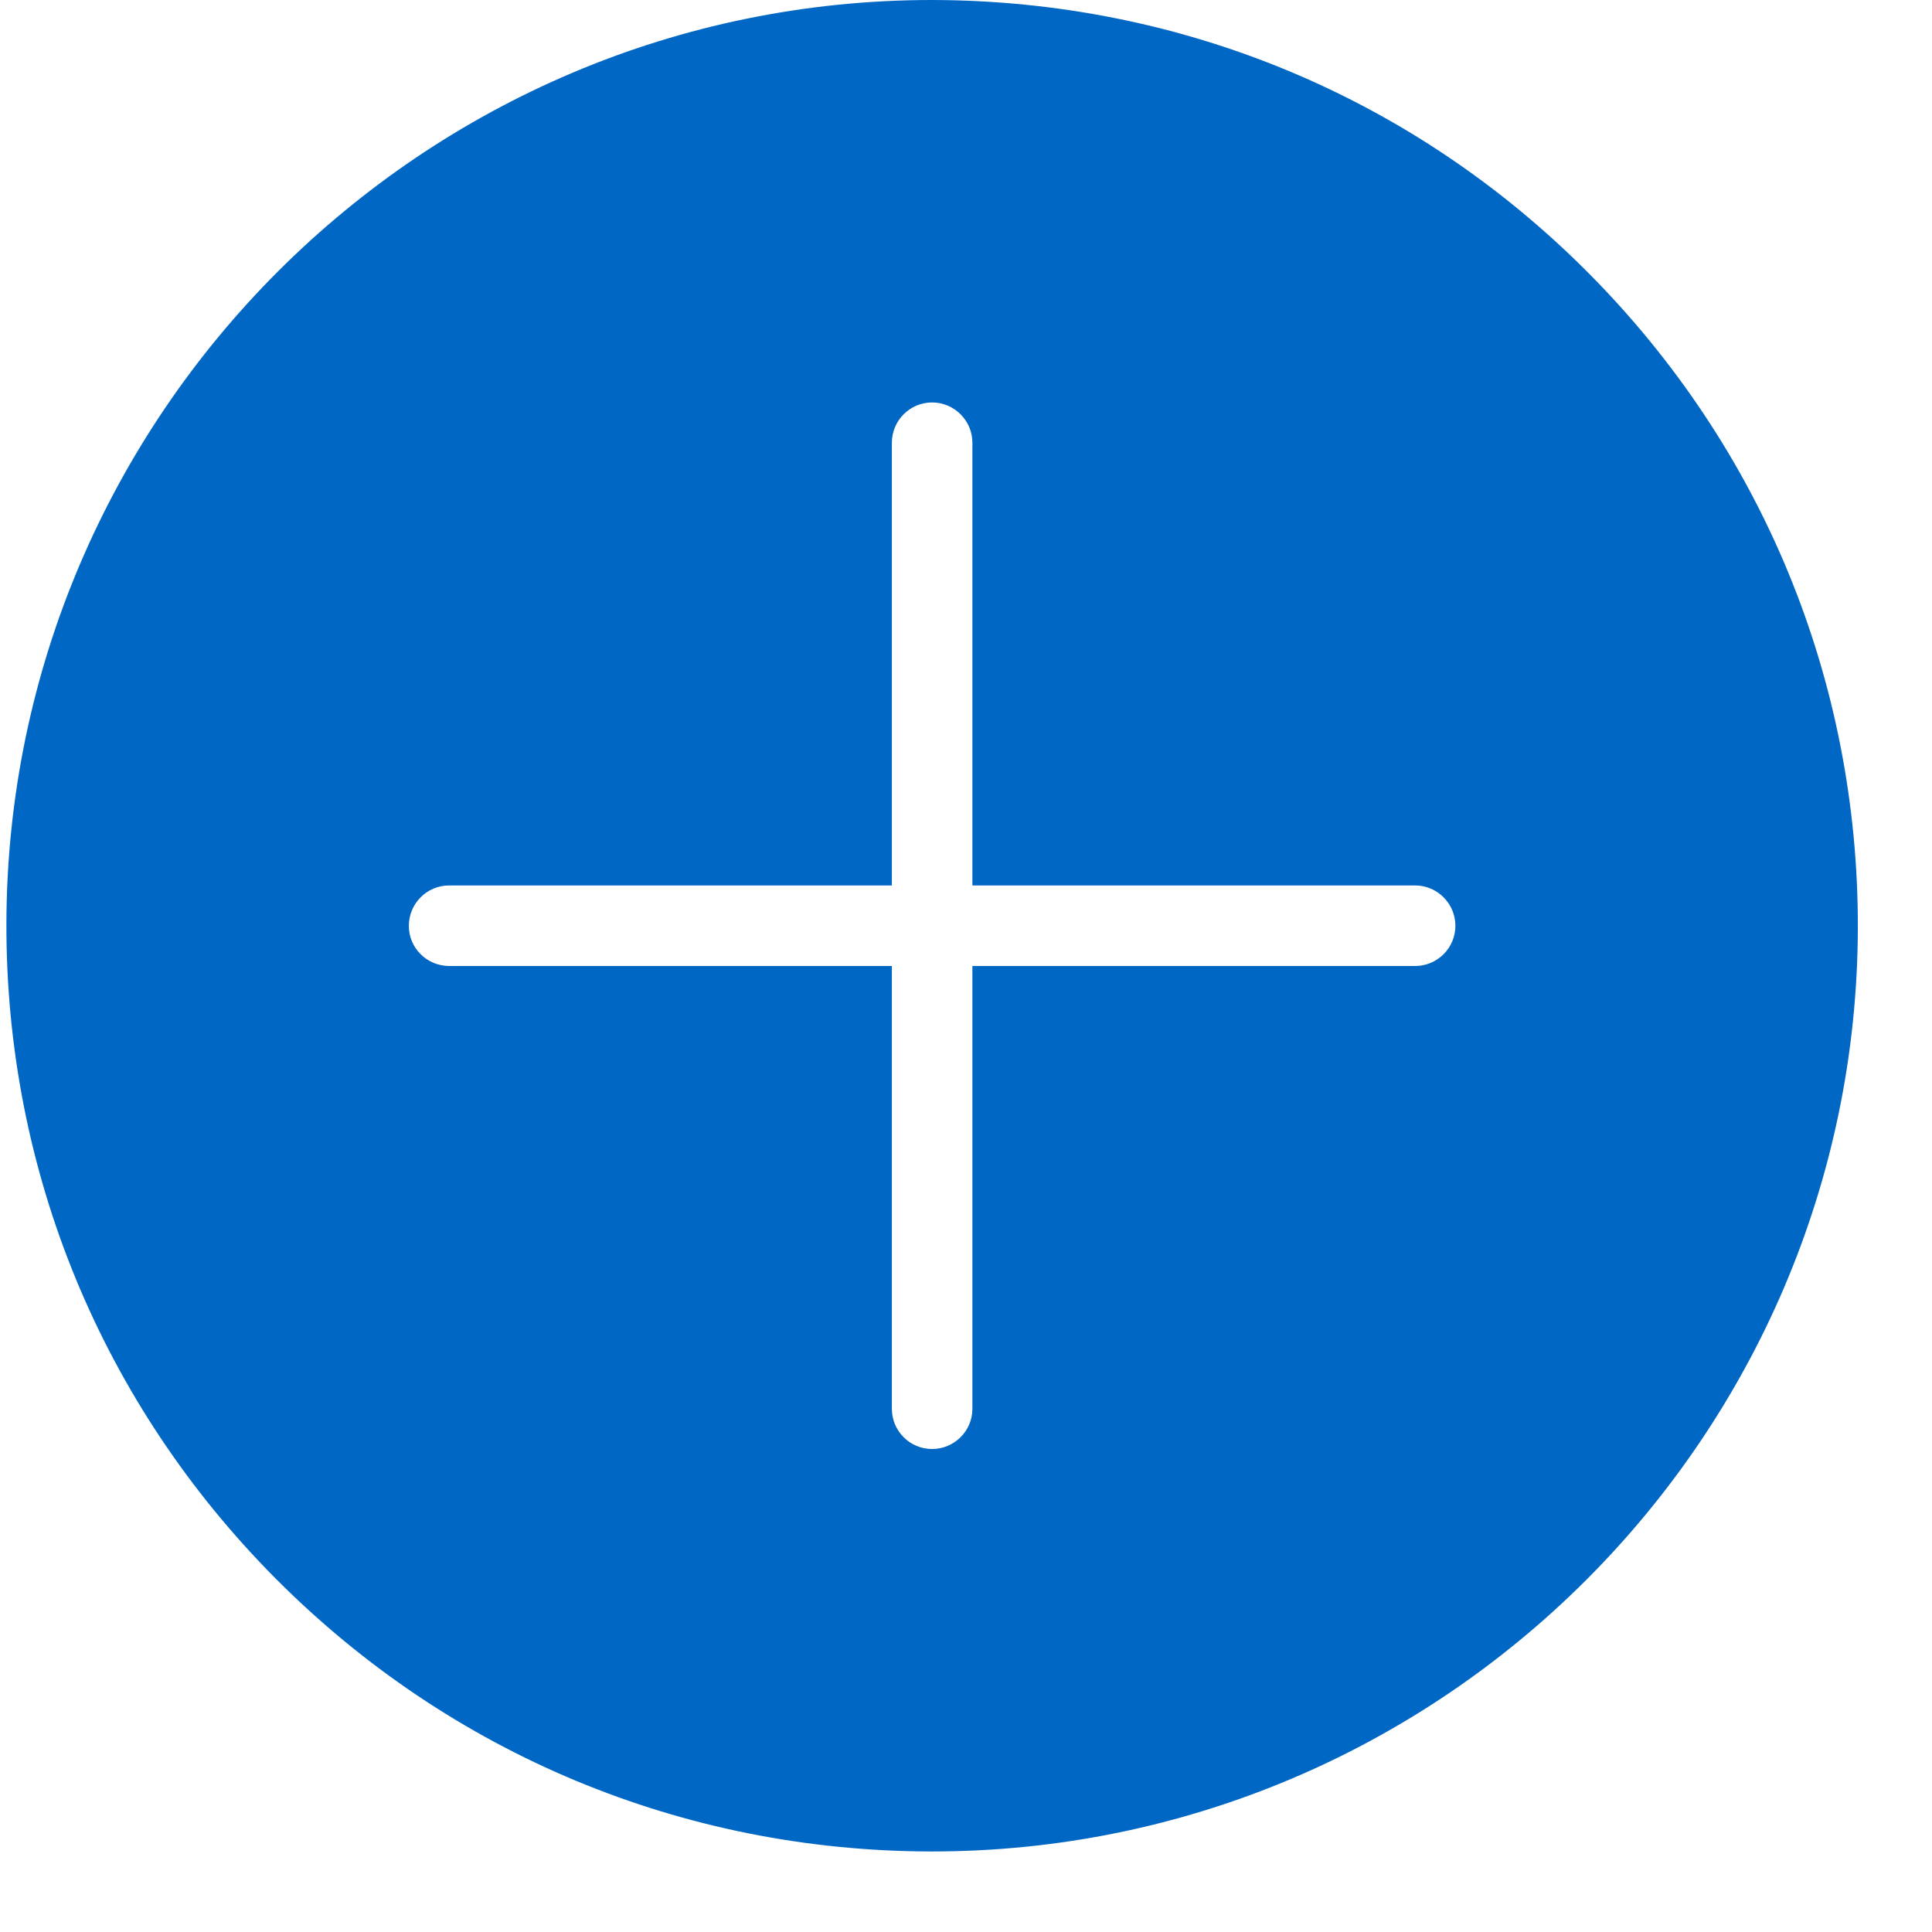
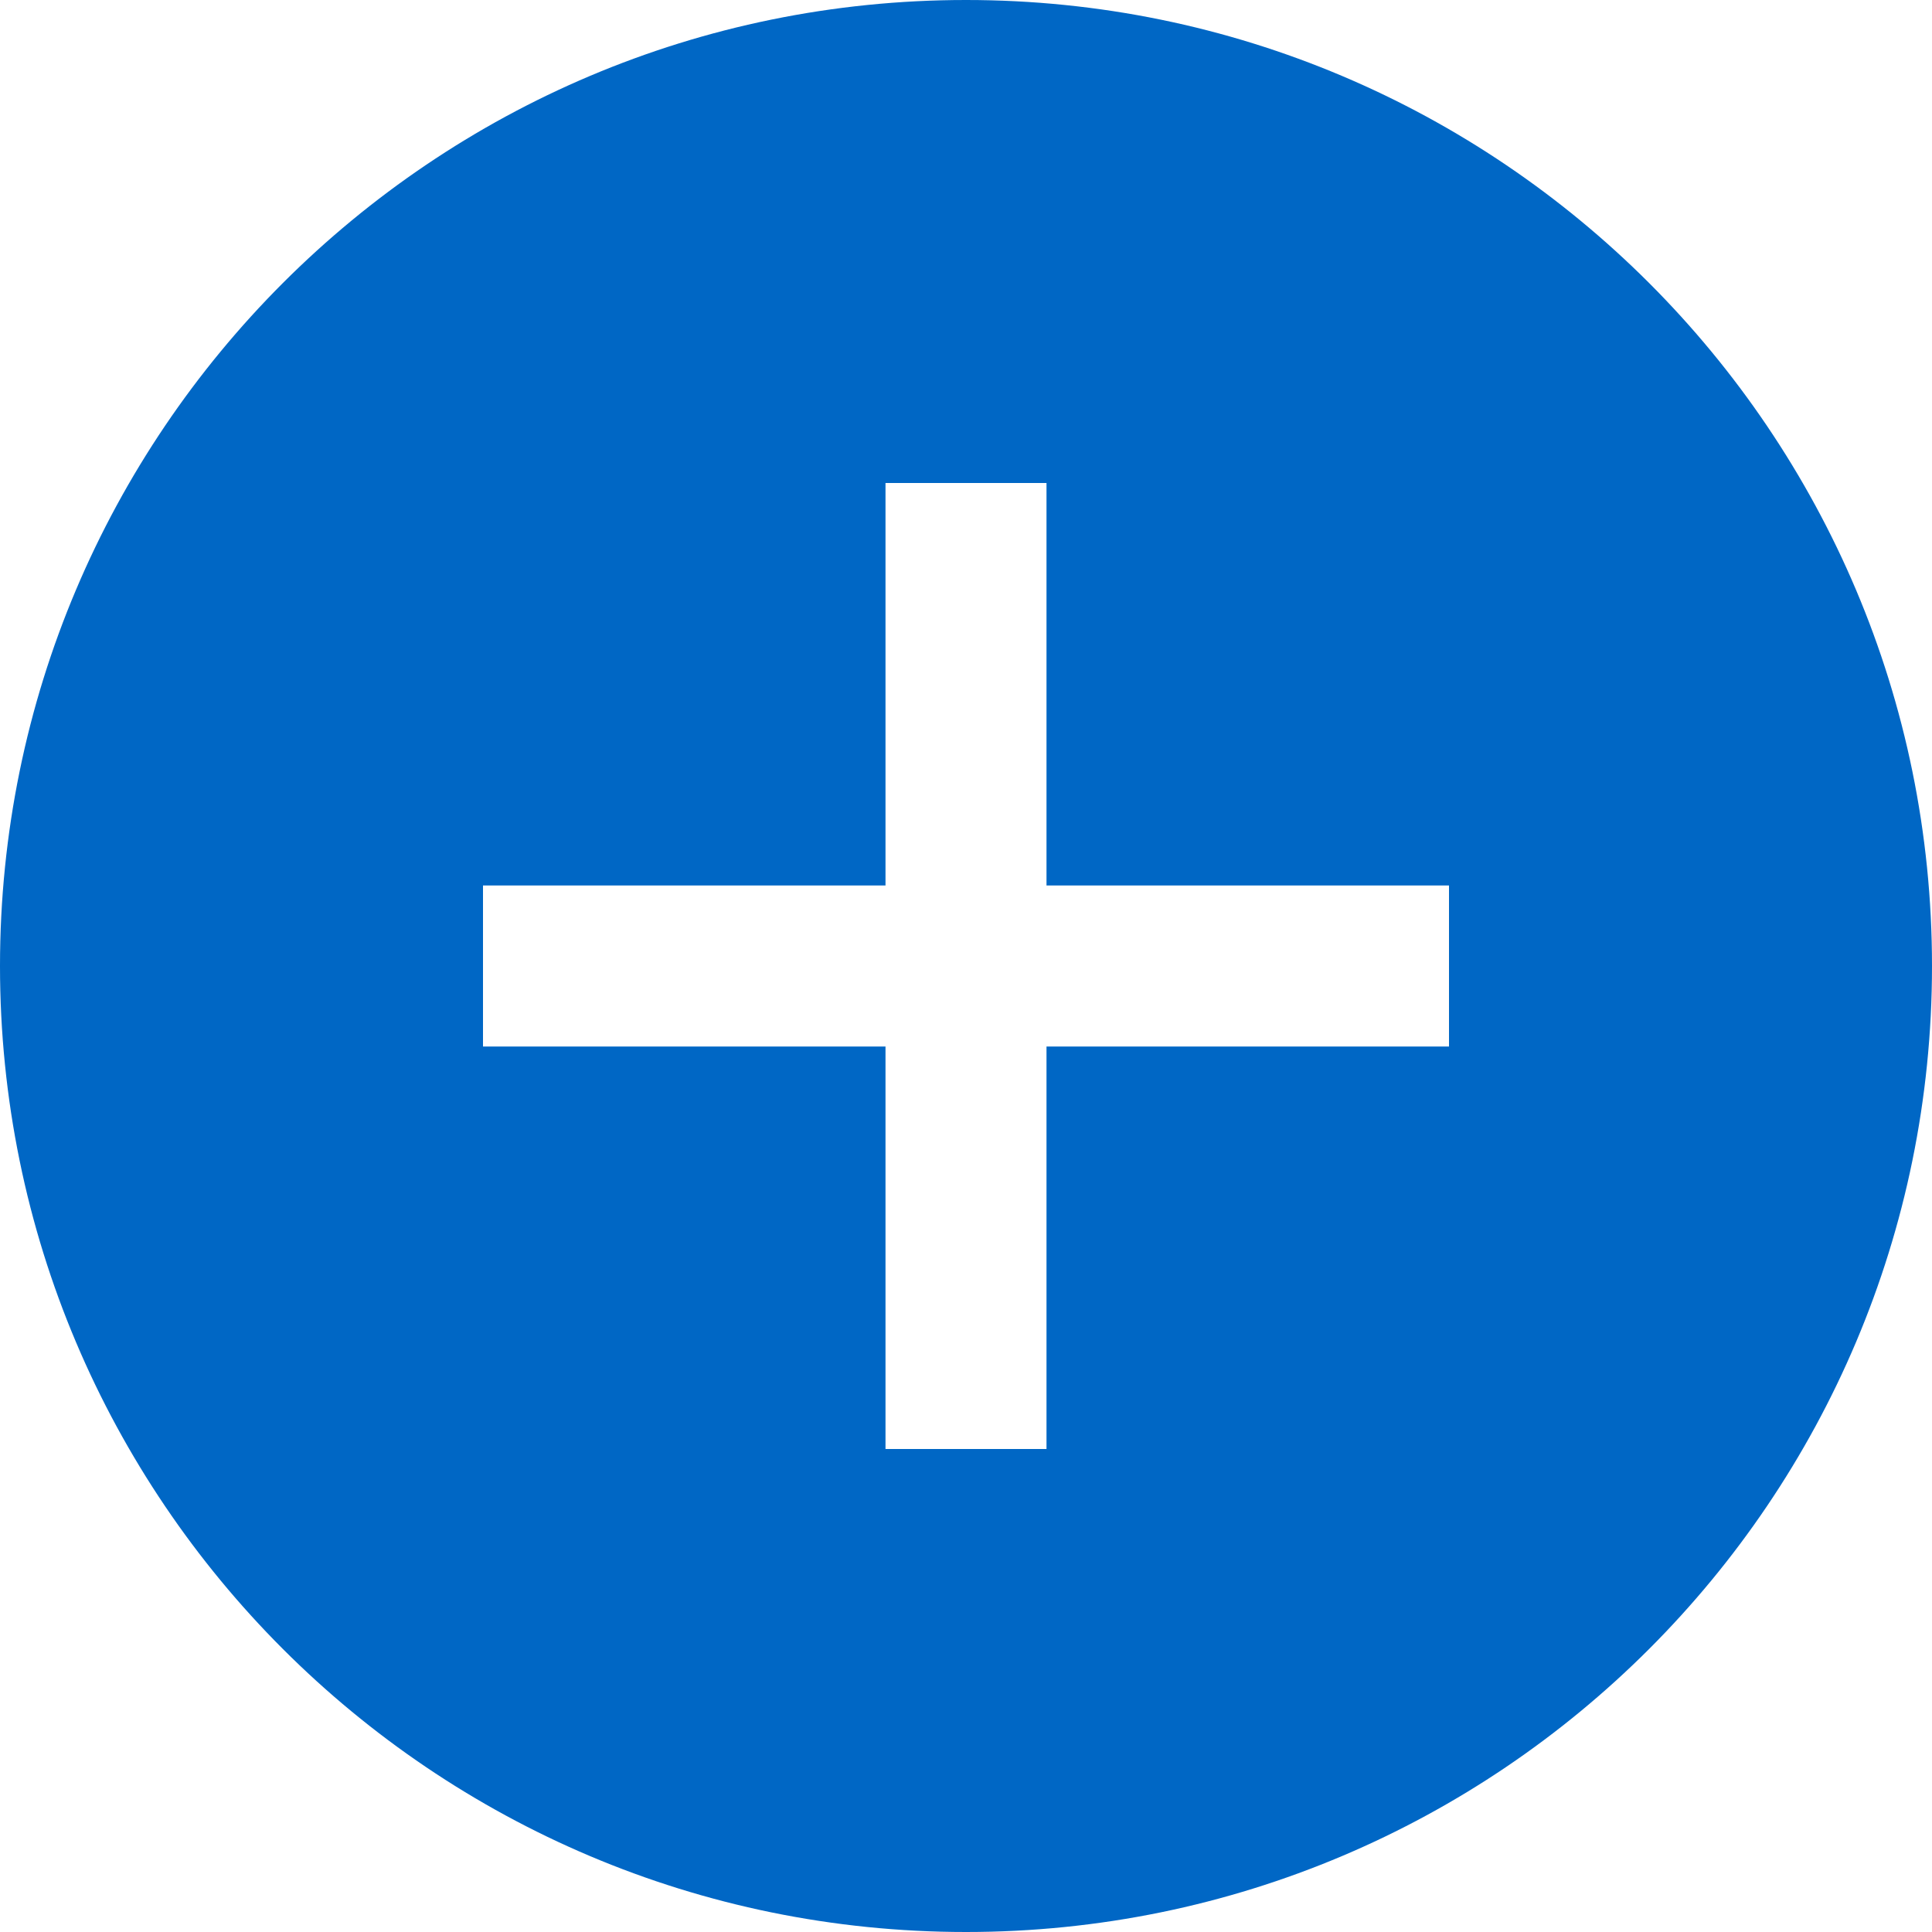
- <svg xmlns="http://www.w3.org/2000/svg" width="16" height="16" viewBox="0 0 16 16" fill="none" style="enable-background:new 0 0 16 16;">
-   <path fill-rule="evenodd" clip-rule="evenodd" d="M13.15 2.256C11.705 0.805 9.782 0.004 7.719 0C3.499 0 0.061 3.432 0.053 7.651C0.049 9.699 0.842 11.626 2.287 13.077C3.733 14.528 5.656 15.329 7.705 15.333H7.719C11.938 15.333 15.377 11.901 15.386 7.681C15.389 5.633 14.595 3.707 13.15 2.256ZM11.72 8H8.053V11.667C8.053 11.851 7.903 12 7.719 12C7.535 12 7.386 11.851 7.386 11.667V8H3.719C3.535 7.999 3.385 7.851 3.386 7.667C3.386 7.483 3.535 7.333 3.719 7.333H7.386V3.667C7.386 3.483 7.535 3.333 7.719 3.333C7.903 3.333 8.053 3.483 8.053 3.667V7.333H11.72C11.903 7.333 12.053 7.483 12.053 7.667C12.053 7.851 11.903 8 11.72 8Z" fill="#0067C5" />
+ <svg xmlns="http://www.w3.org/2000/svg" width="1em" height="1em" viewBox="0 0 24 24" fill="none" focusable="false" role="img">
+   <path fill-rule="evenodd" clip-rule="evenodd" d="M12 0c6.627 0 12 5.373 12 12s-5.373 12-12 12S0 18.627 0 12 5.373 0 12 0zm1 6v5h5v2h-5v5h-2v-5H6v-2h5V6h2z" fill="#0067C5" />
</svg>
